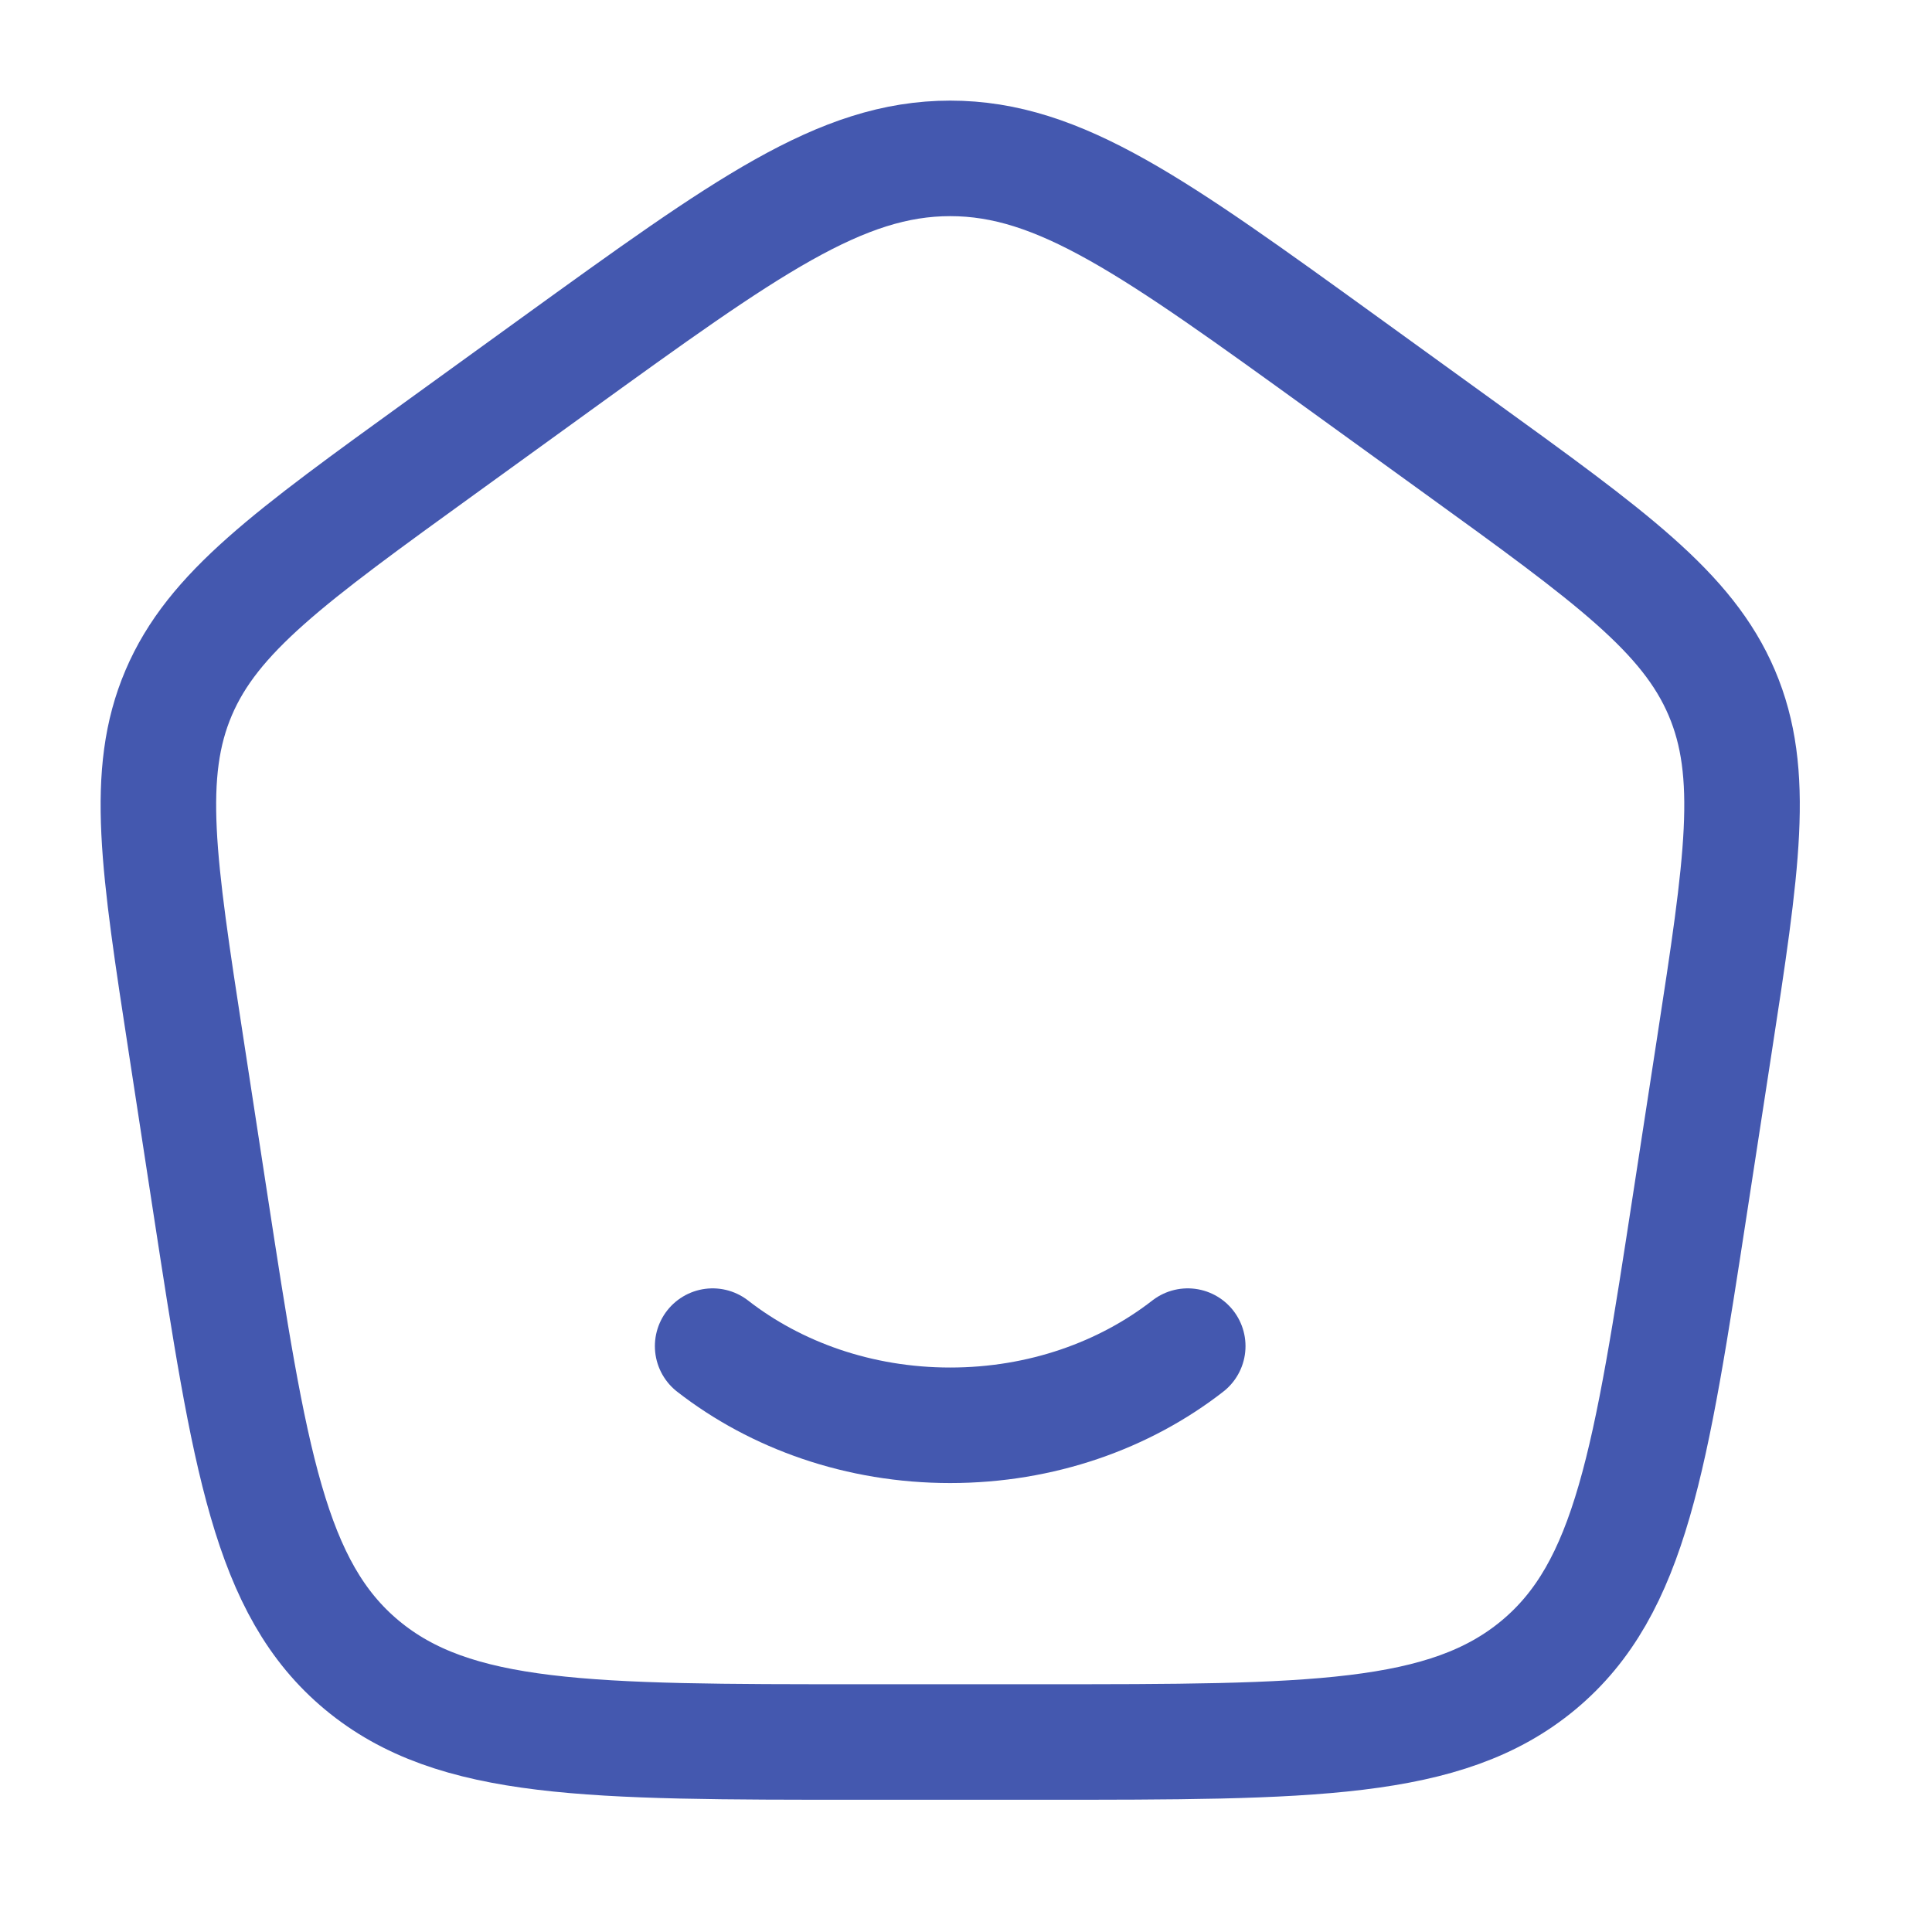
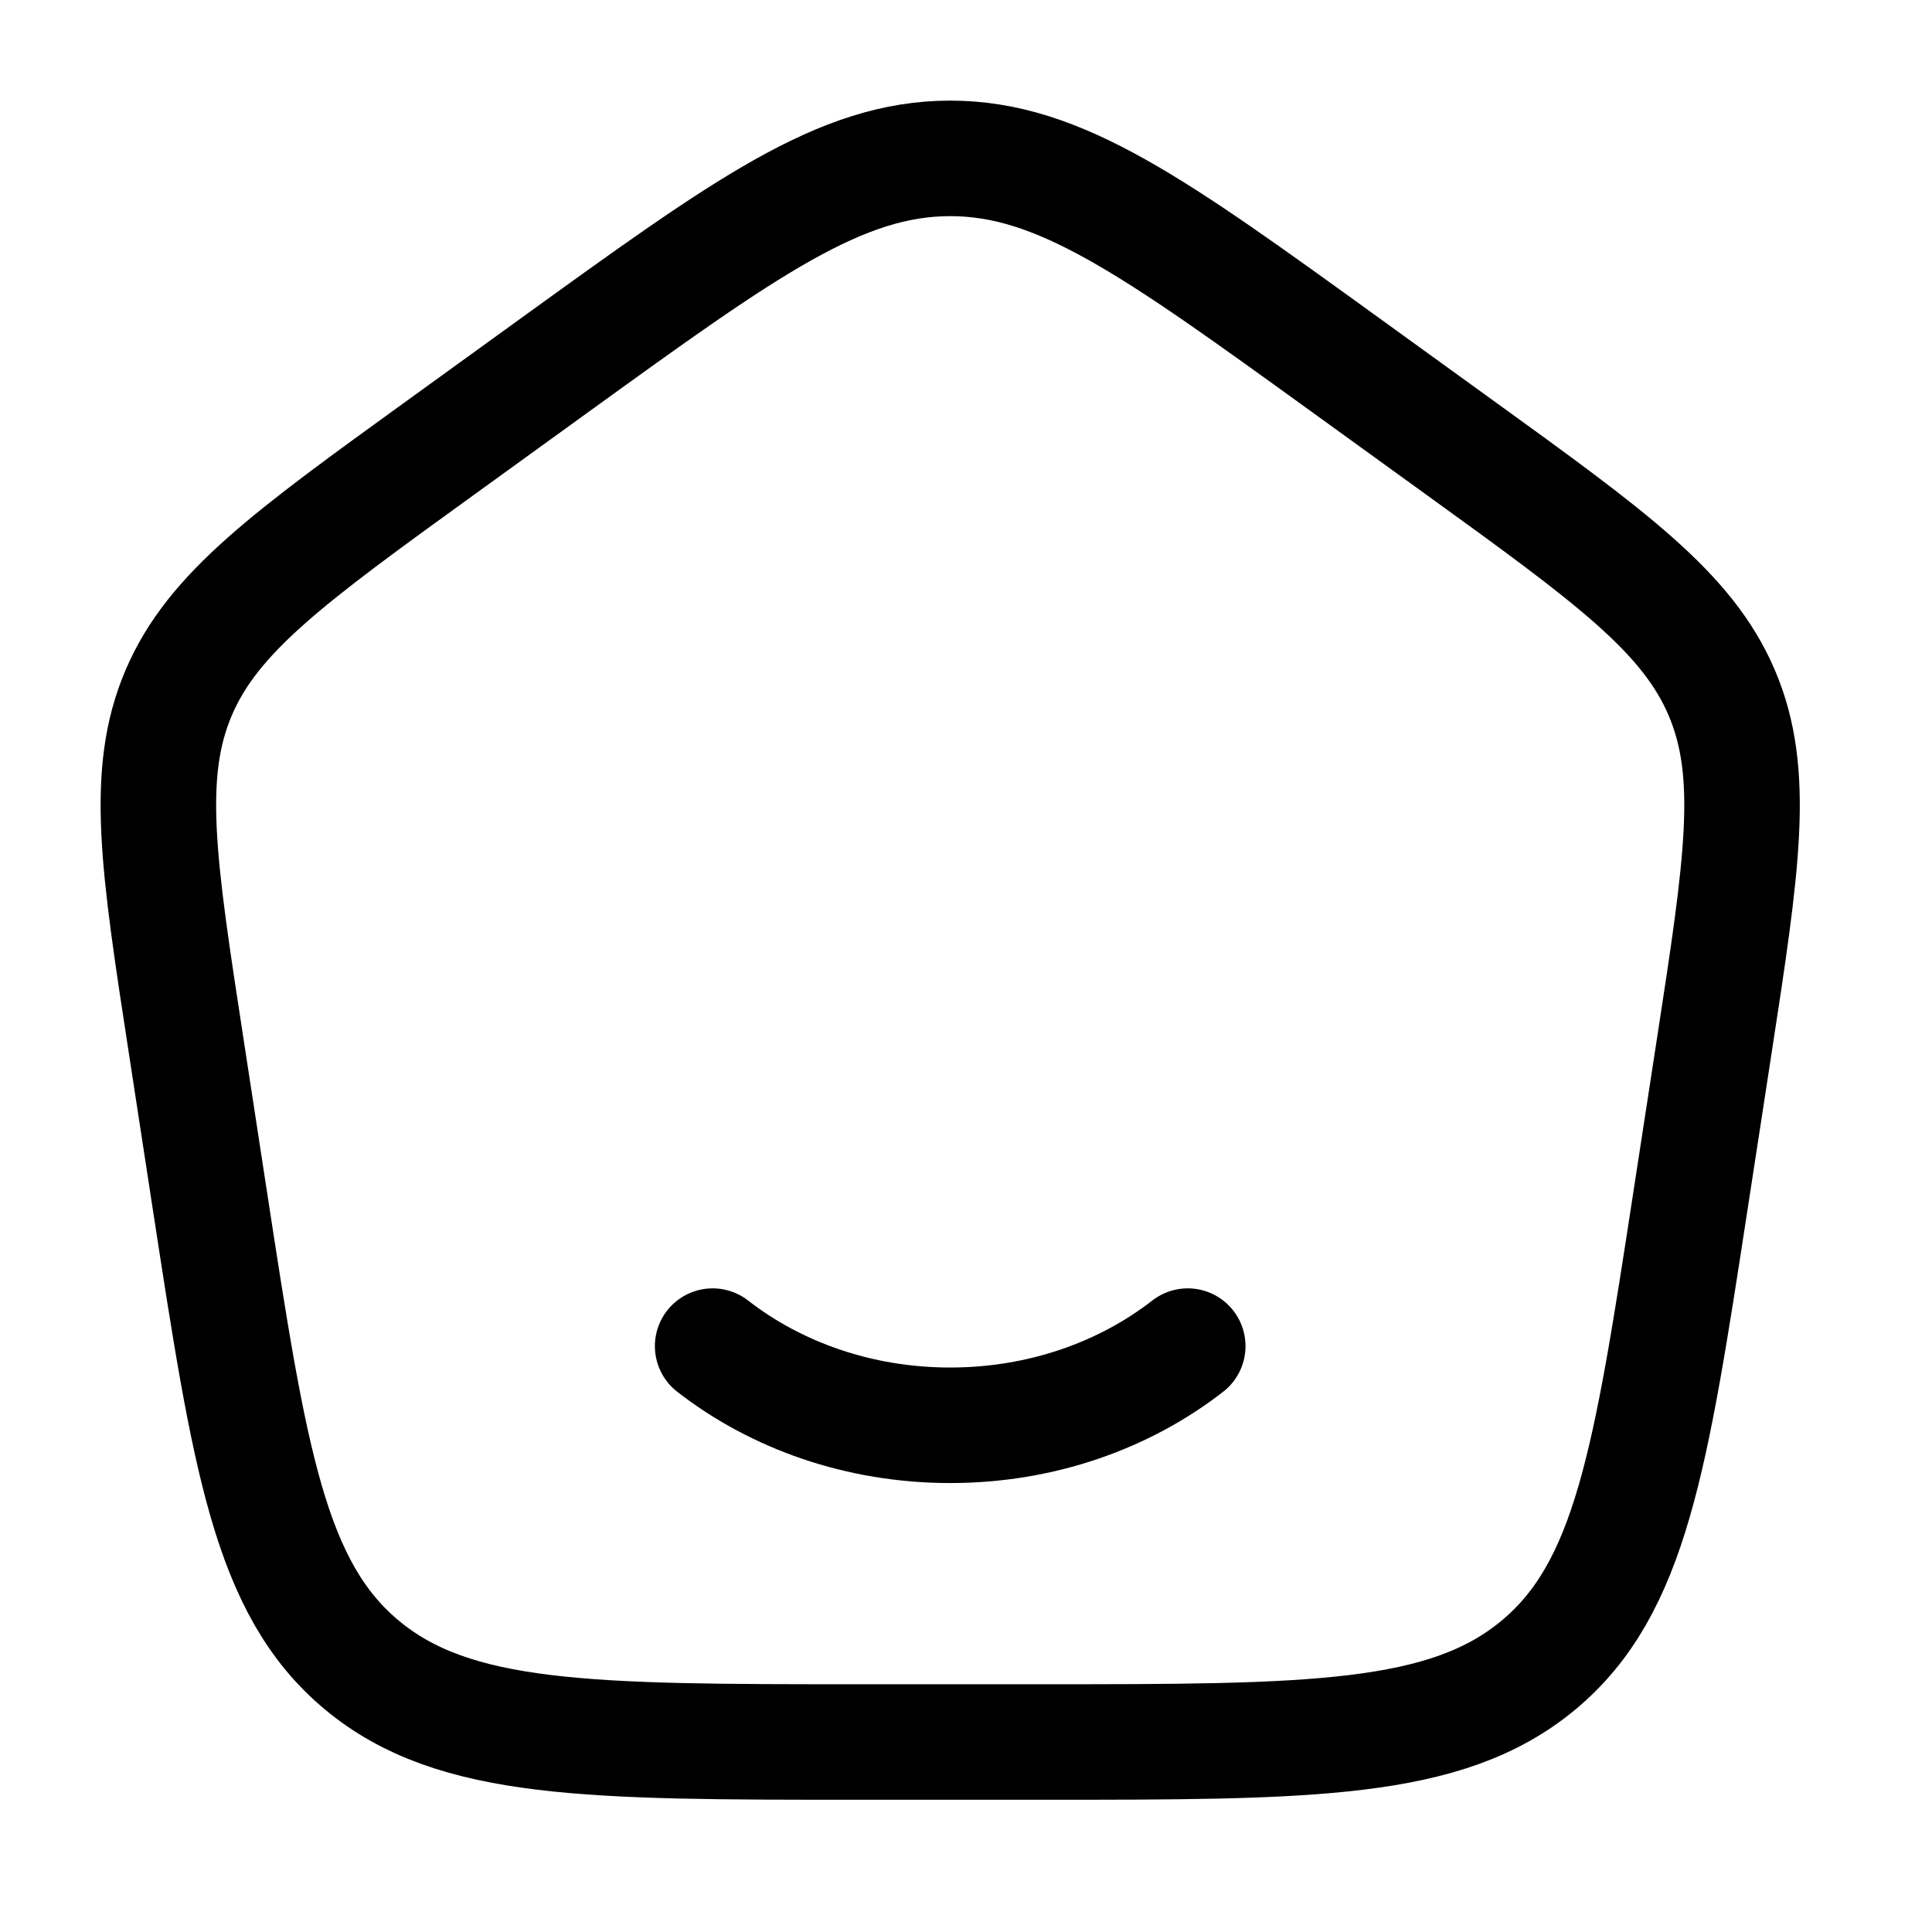
<svg xmlns="http://www.w3.org/2000/svg" width="44" height="44" viewBox="0 0 44 44" fill="none">
-   <path d="M27.05 30.657C25.608 31.779 23.715 32.46 21.64 32.46C19.566 32.46 17.672 31.779 16.23 30.657" stroke="#4458AF" stroke-width="2.631" stroke-linecap="round" />
-   <path d="M4.241 23.828C3.604 19.686 3.286 17.614 4.069 15.778C4.852 13.942 6.59 12.685 10.065 10.173L12.661 8.295C16.985 5.17 19.146 3.607 21.64 3.607C24.134 3.607 26.296 5.17 30.619 8.295L33.216 10.173C36.691 12.685 38.428 13.942 39.212 15.778C39.995 17.614 39.677 19.686 39.04 23.828L38.497 27.361C37.595 33.233 37.143 36.17 35.037 37.922C32.931 39.673 29.852 39.673 23.694 39.673H19.587C13.428 39.673 10.349 39.673 8.243 37.922C6.137 36.17 5.686 33.233 4.783 27.361L4.241 23.828Z" stroke="#4458AF" stroke-width="2.631" stroke-linejoin="round" />
+   <path d="M27.05 30.657C25.608 31.779 23.715 32.46 21.64 32.46C19.566 32.46 17.672 31.779 16.23 30.657" stroke="currentColor" stroke-width="2.631" stroke-linecap="round" />
+   <path d="M4.241 23.828C3.604 19.686 3.286 17.614 4.069 15.778C4.852 13.942 6.59 12.685 10.065 10.173L12.661 8.295C16.985 5.17 19.146 3.607 21.64 3.607C24.134 3.607 26.296 5.17 30.619 8.295L33.216 10.173C36.691 12.685 38.428 13.942 39.212 15.778C39.995 17.614 39.677 19.686 39.04 23.828L38.497 27.361C37.595 33.233 37.143 36.17 35.037 37.922C32.931 39.673 29.852 39.673 23.694 39.673H19.587C13.428 39.673 10.349 39.673 8.243 37.922C6.137 36.17 5.686 33.233 4.783 27.361L4.241 23.828Z" stroke="currentColor" stroke-width="2.631" stroke-linejoin="round" />
</svg>
